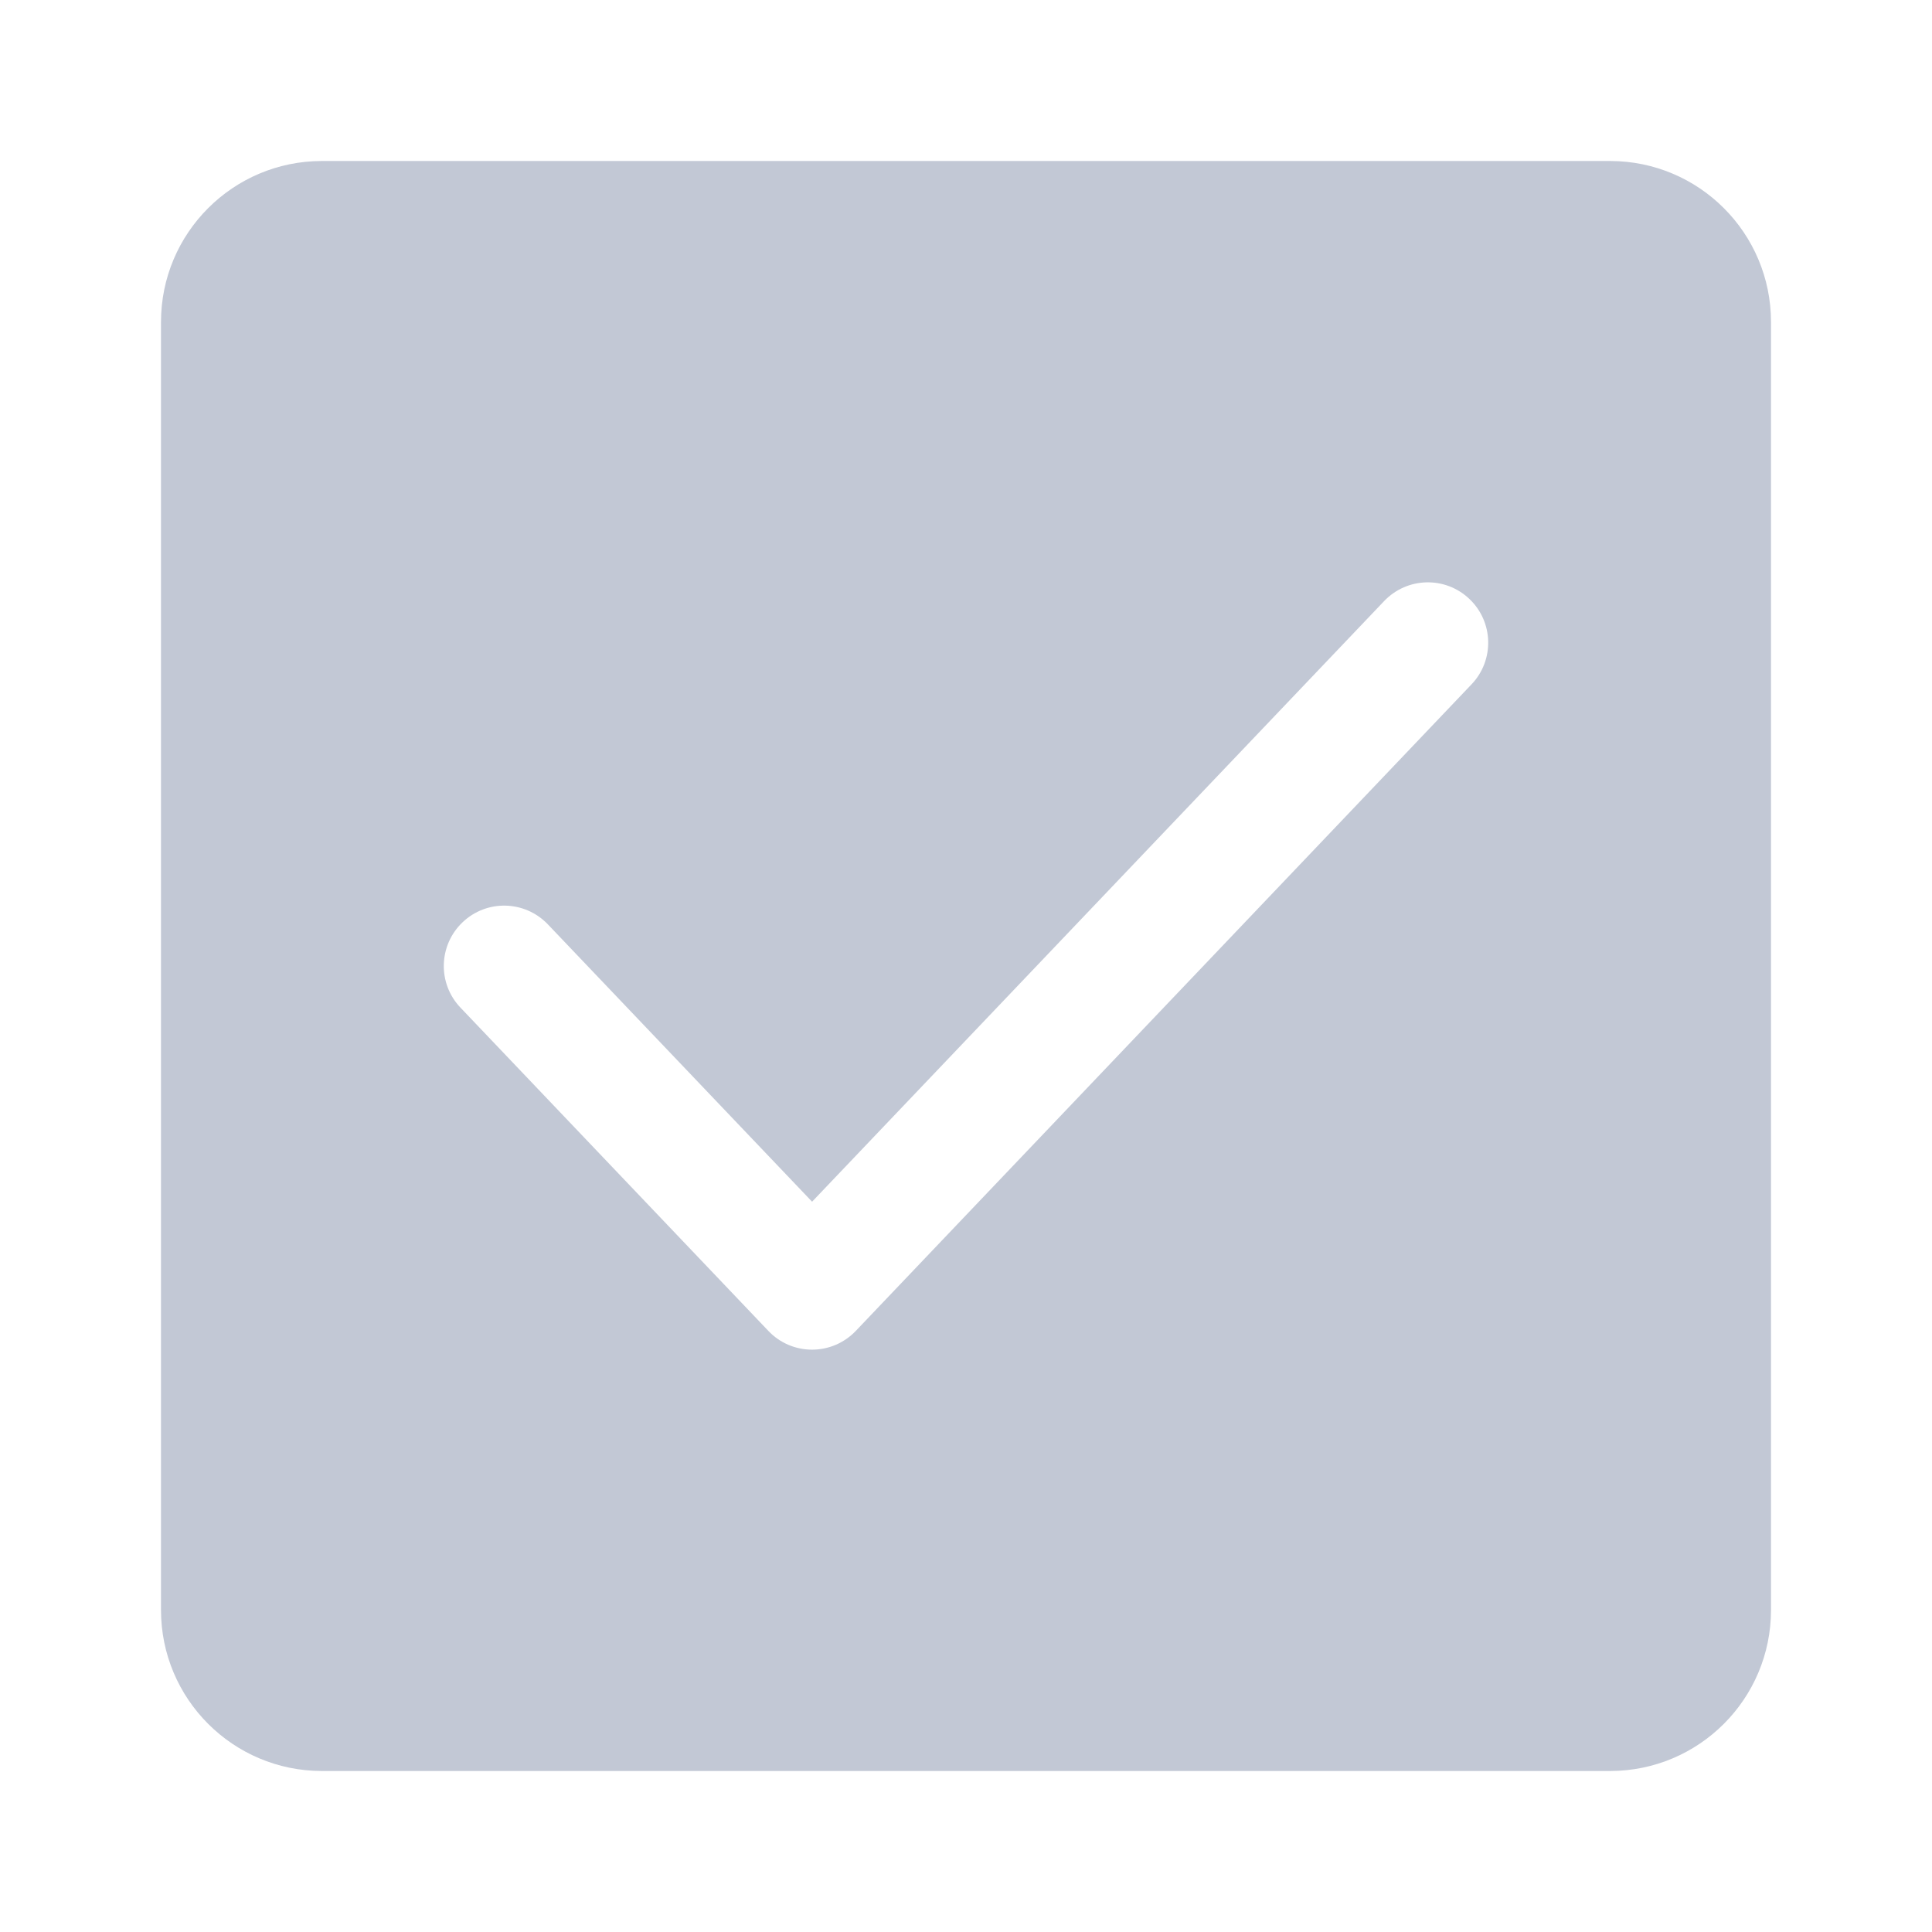
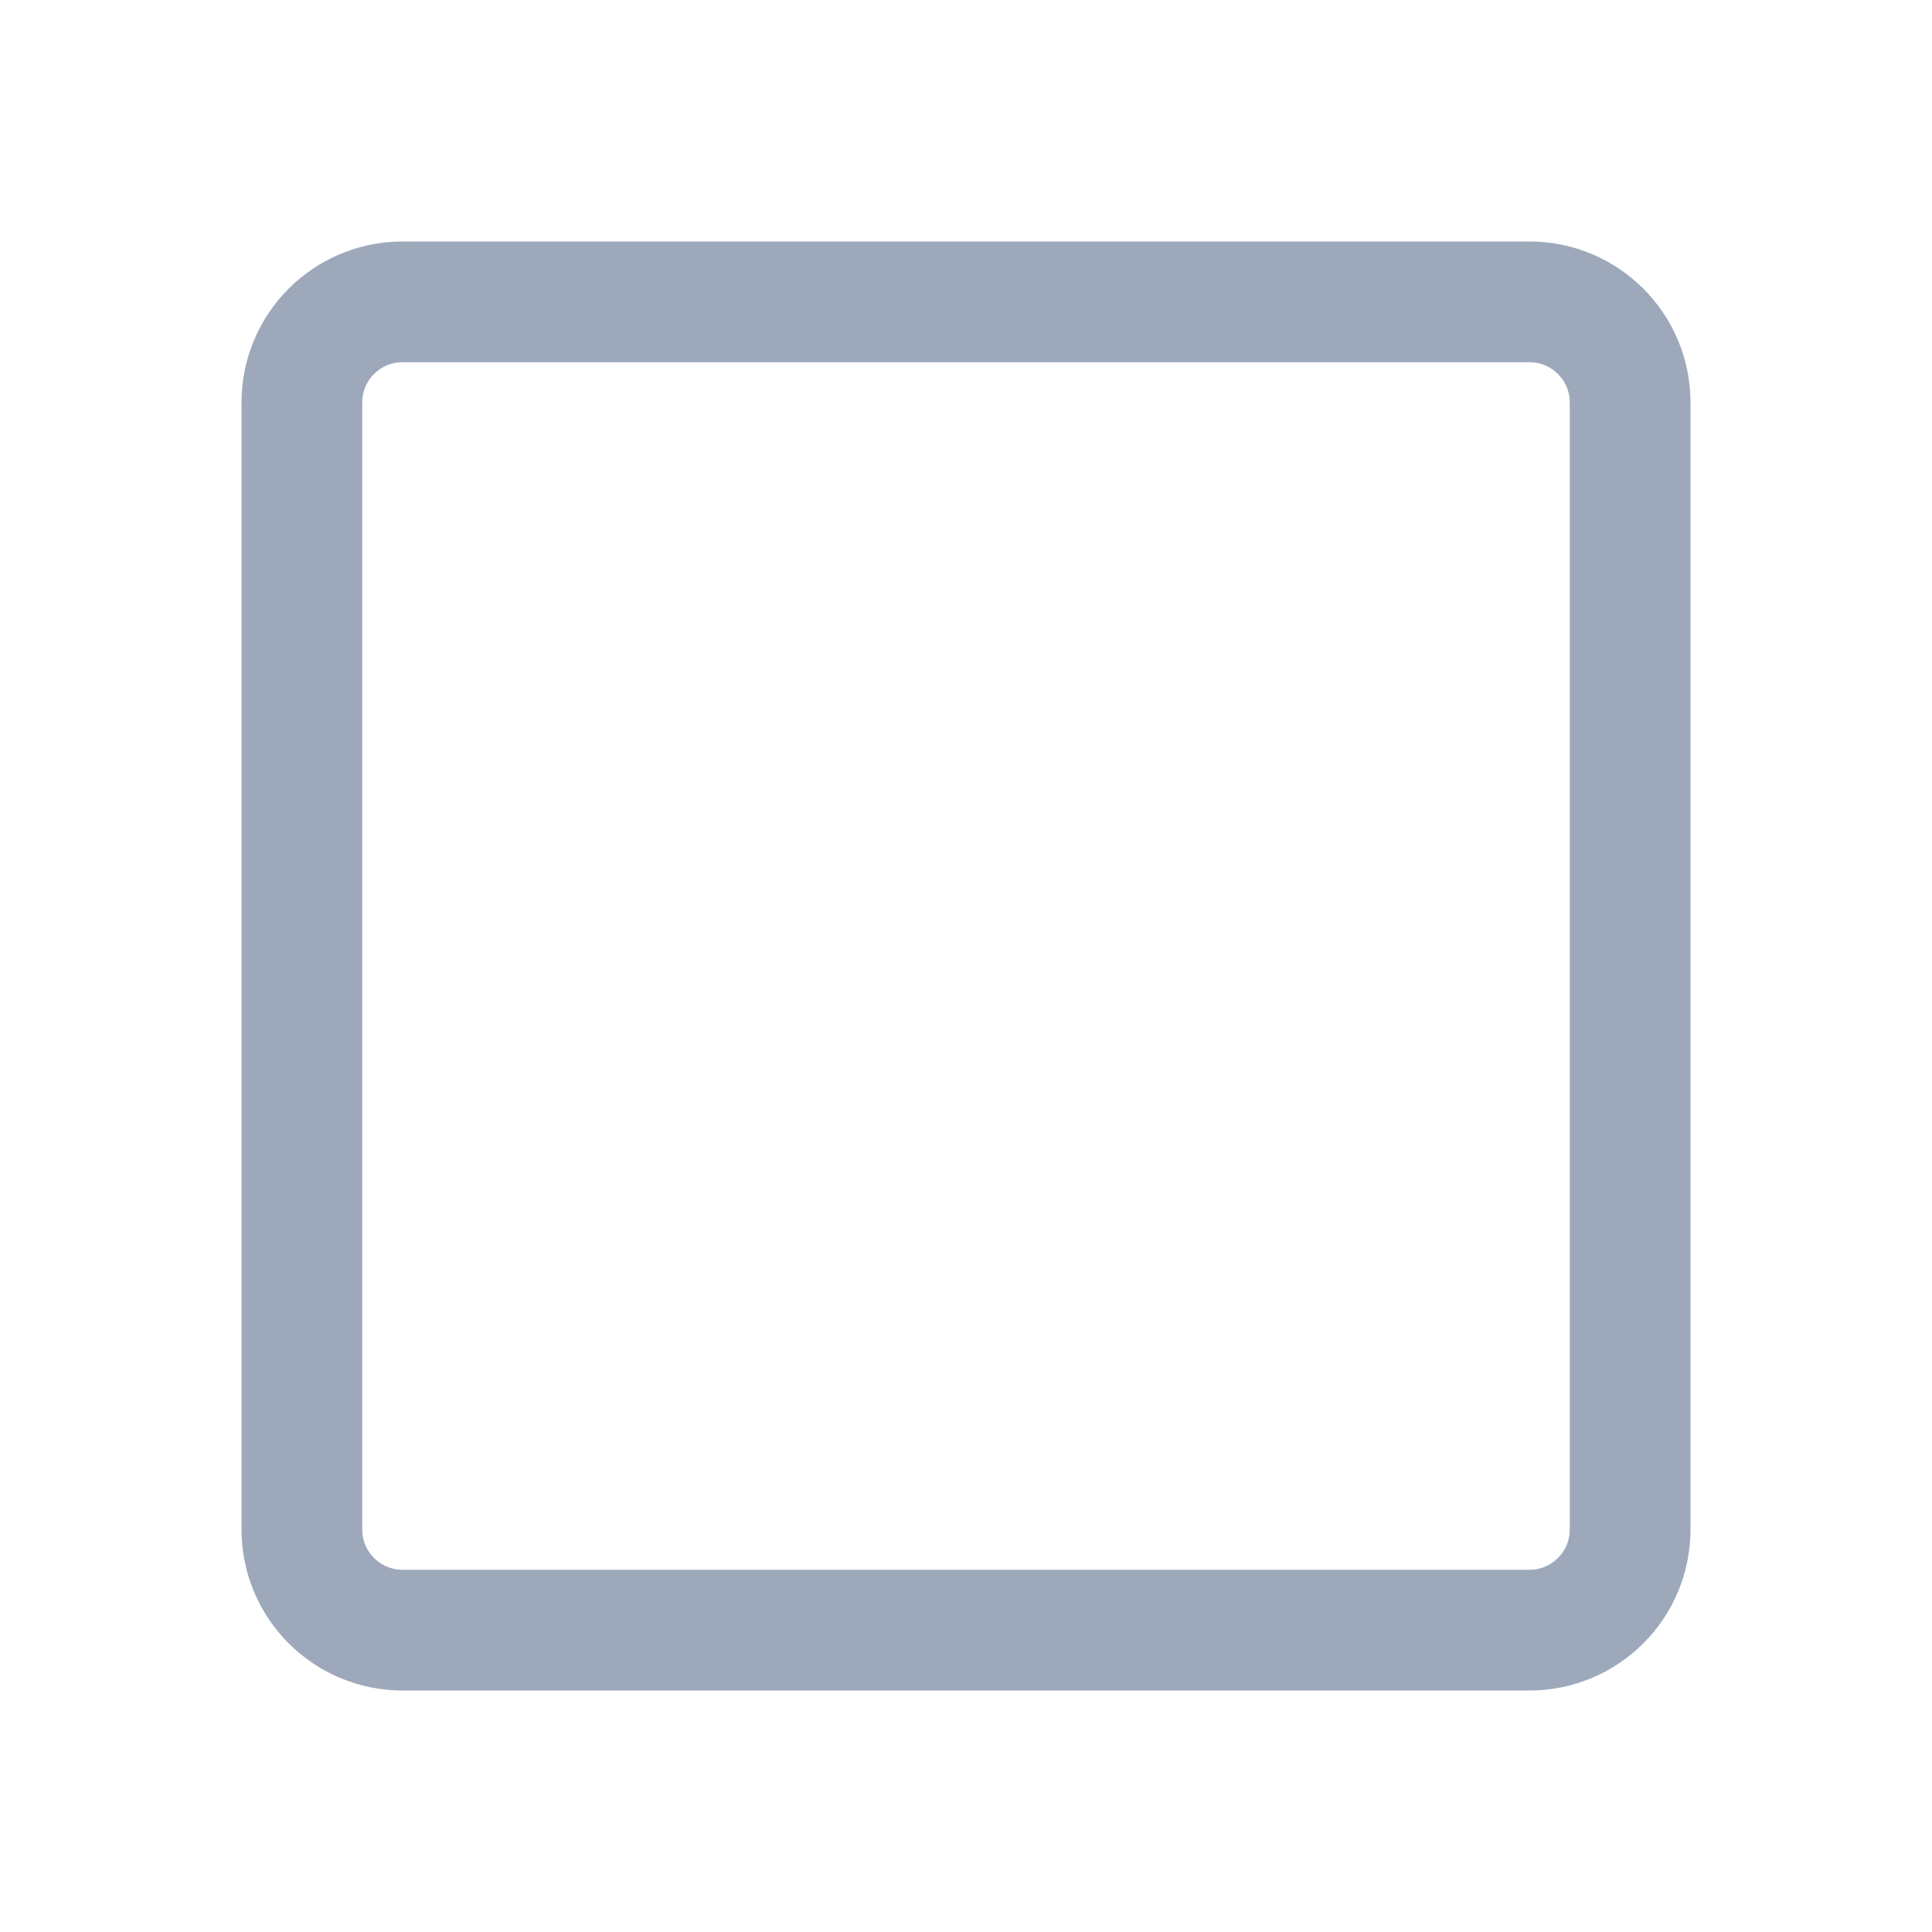
<svg xmlns="http://www.w3.org/2000/svg" width="24" height="24" viewBox="0 0 24 24" fill="none">
-   <path fill-rule="evenodd" clip-rule="evenodd" d="M4 2C2.895 2 2 2.895 2 4V20C2 21.105 2.895 22 4 22H20C21.105 22 22 21.105 22 20V4C22 2.895 21.105 2 20 2H4ZM18.28 8.501C18.566 8.201 18.554 7.726 18.254 7.441C17.954 7.155 17.48 7.167 17.194 7.467L10.088 14.928L6.806 11.483C6.52 11.183 6.046 11.171 5.746 11.457C5.446 11.743 5.434 12.217 5.72 12.517L9.545 16.533C9.686 16.682 9.882 16.766 10.088 16.766C10.293 16.766 10.489 16.682 10.631 16.533L18.28 8.501Z" fill="#C2C8D5" />
+   <rect x="3.75" y="3.75" width="16.5" height="16.5" rx="1.25" stroke="#9DA9BB" stroke-width="1.5" stroke-linecap="round" stroke-linejoin="round" />
</svg>
